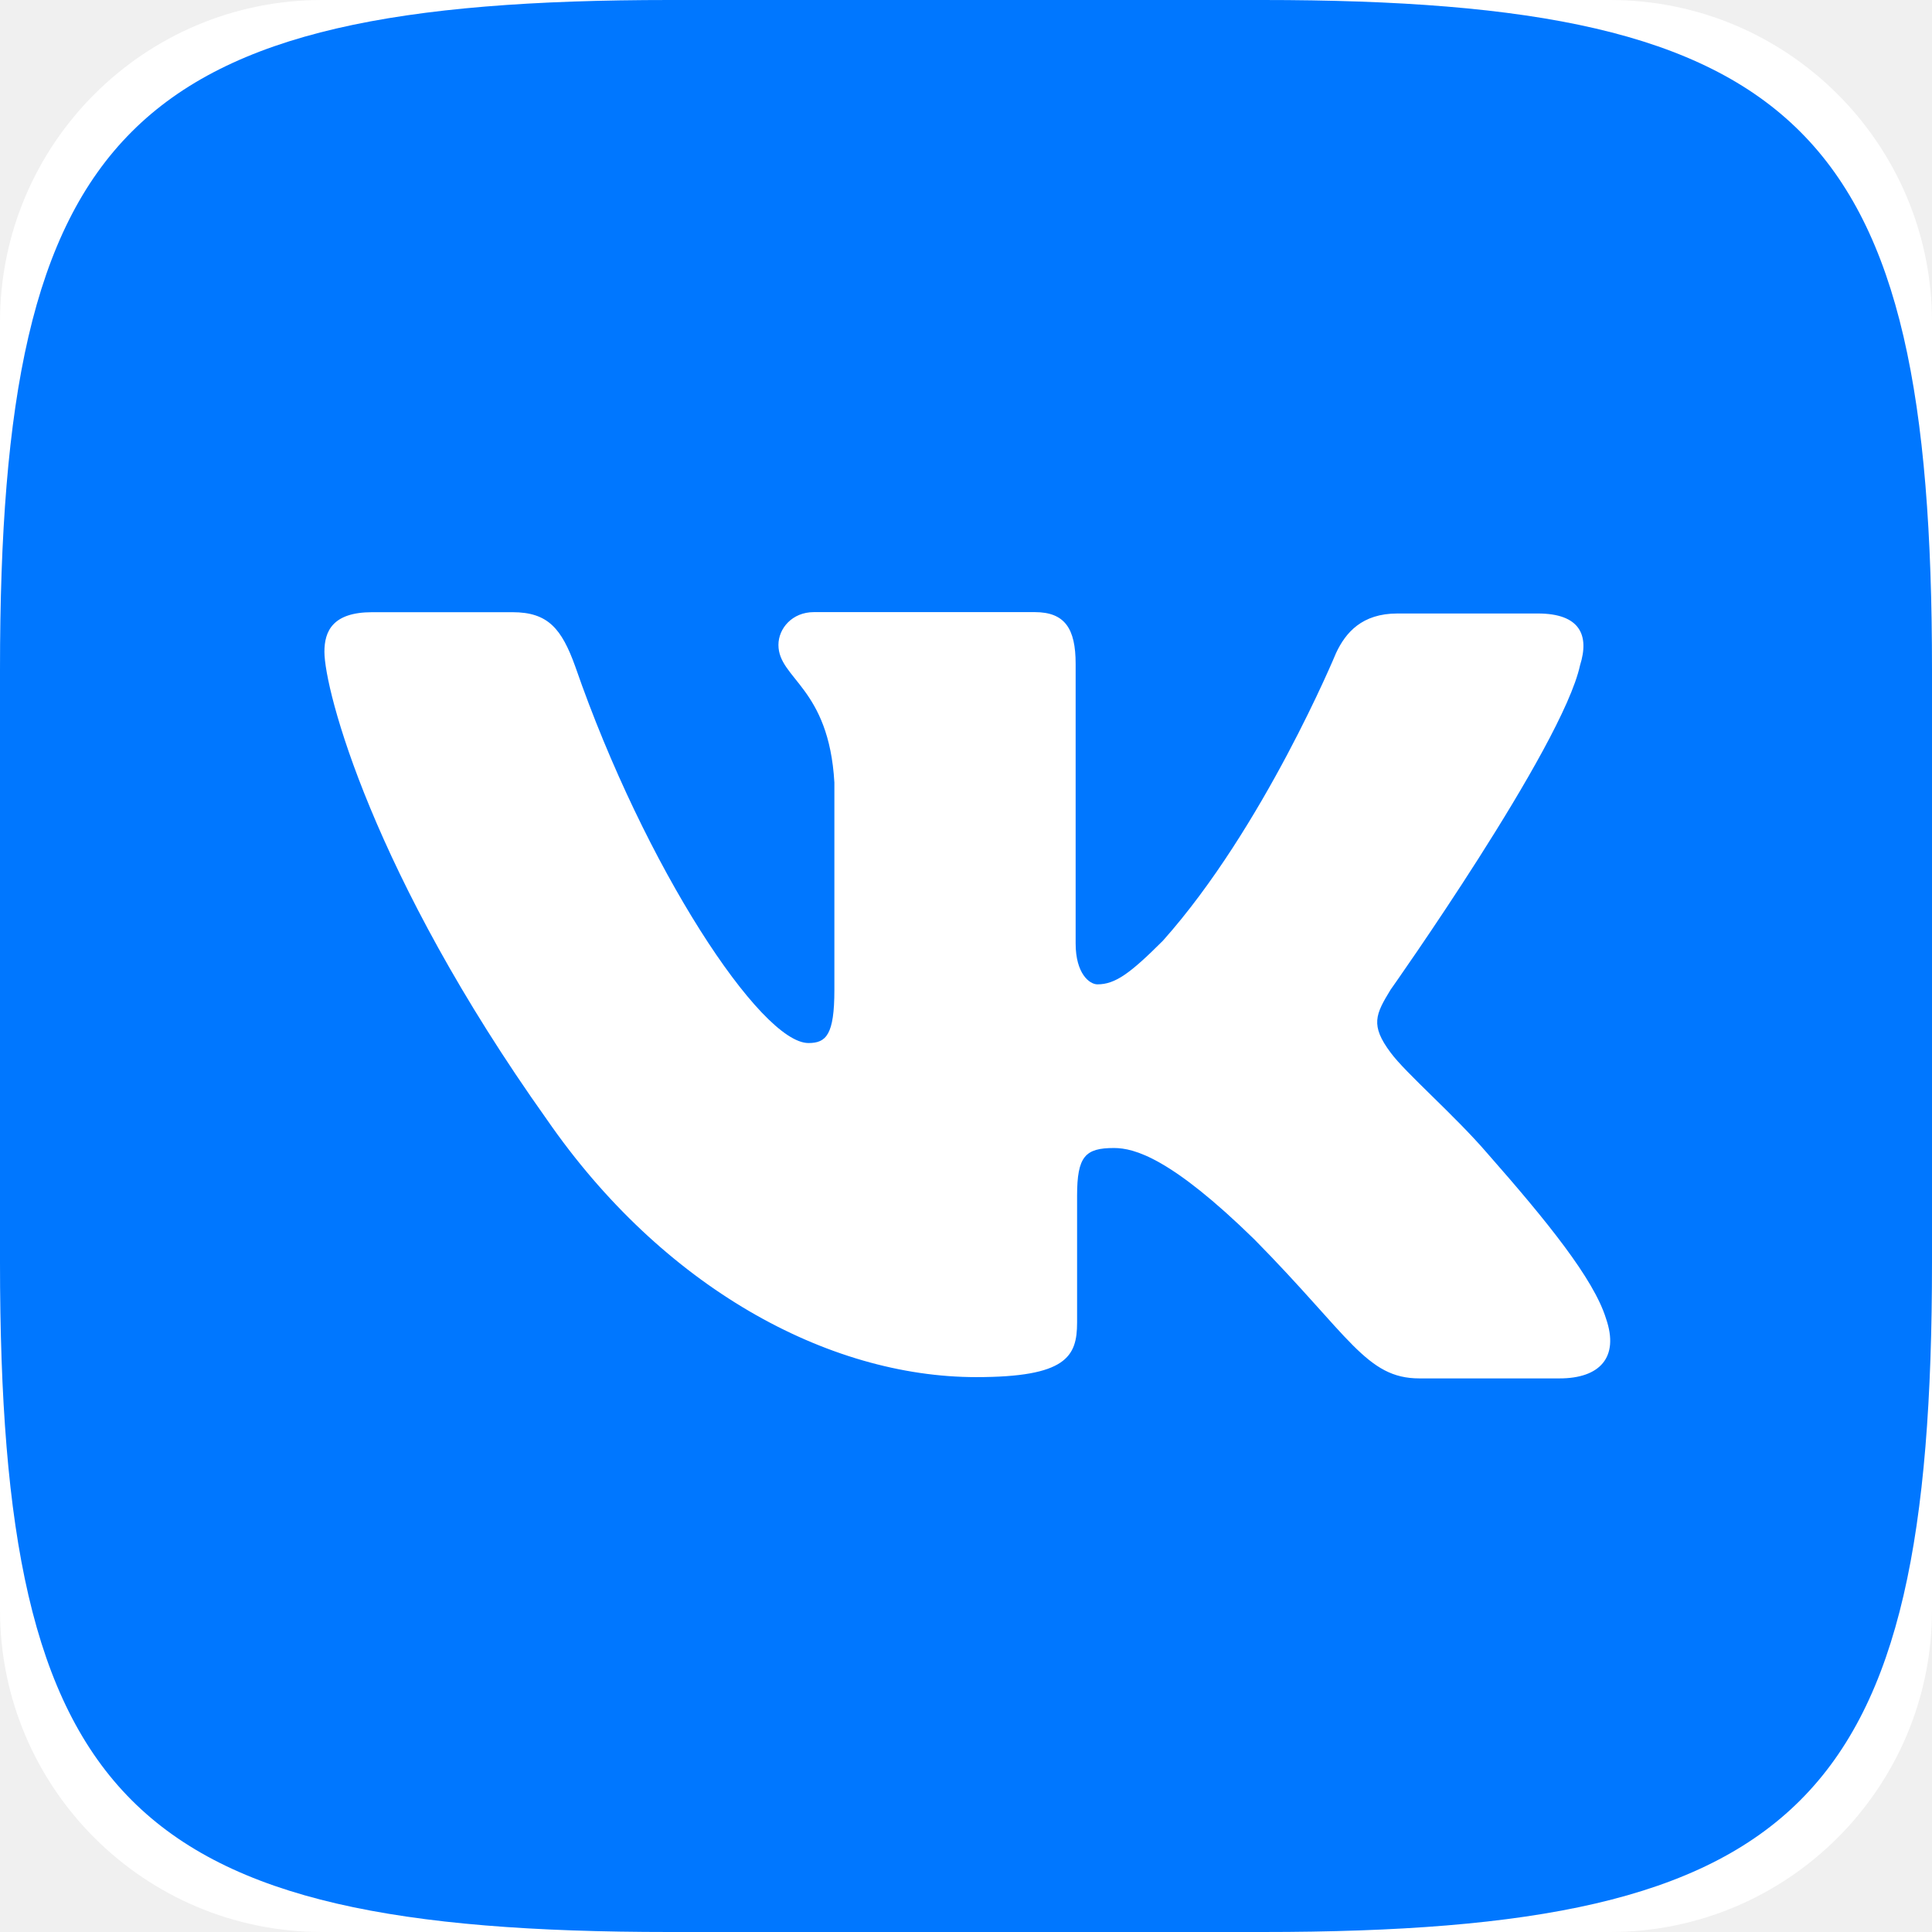
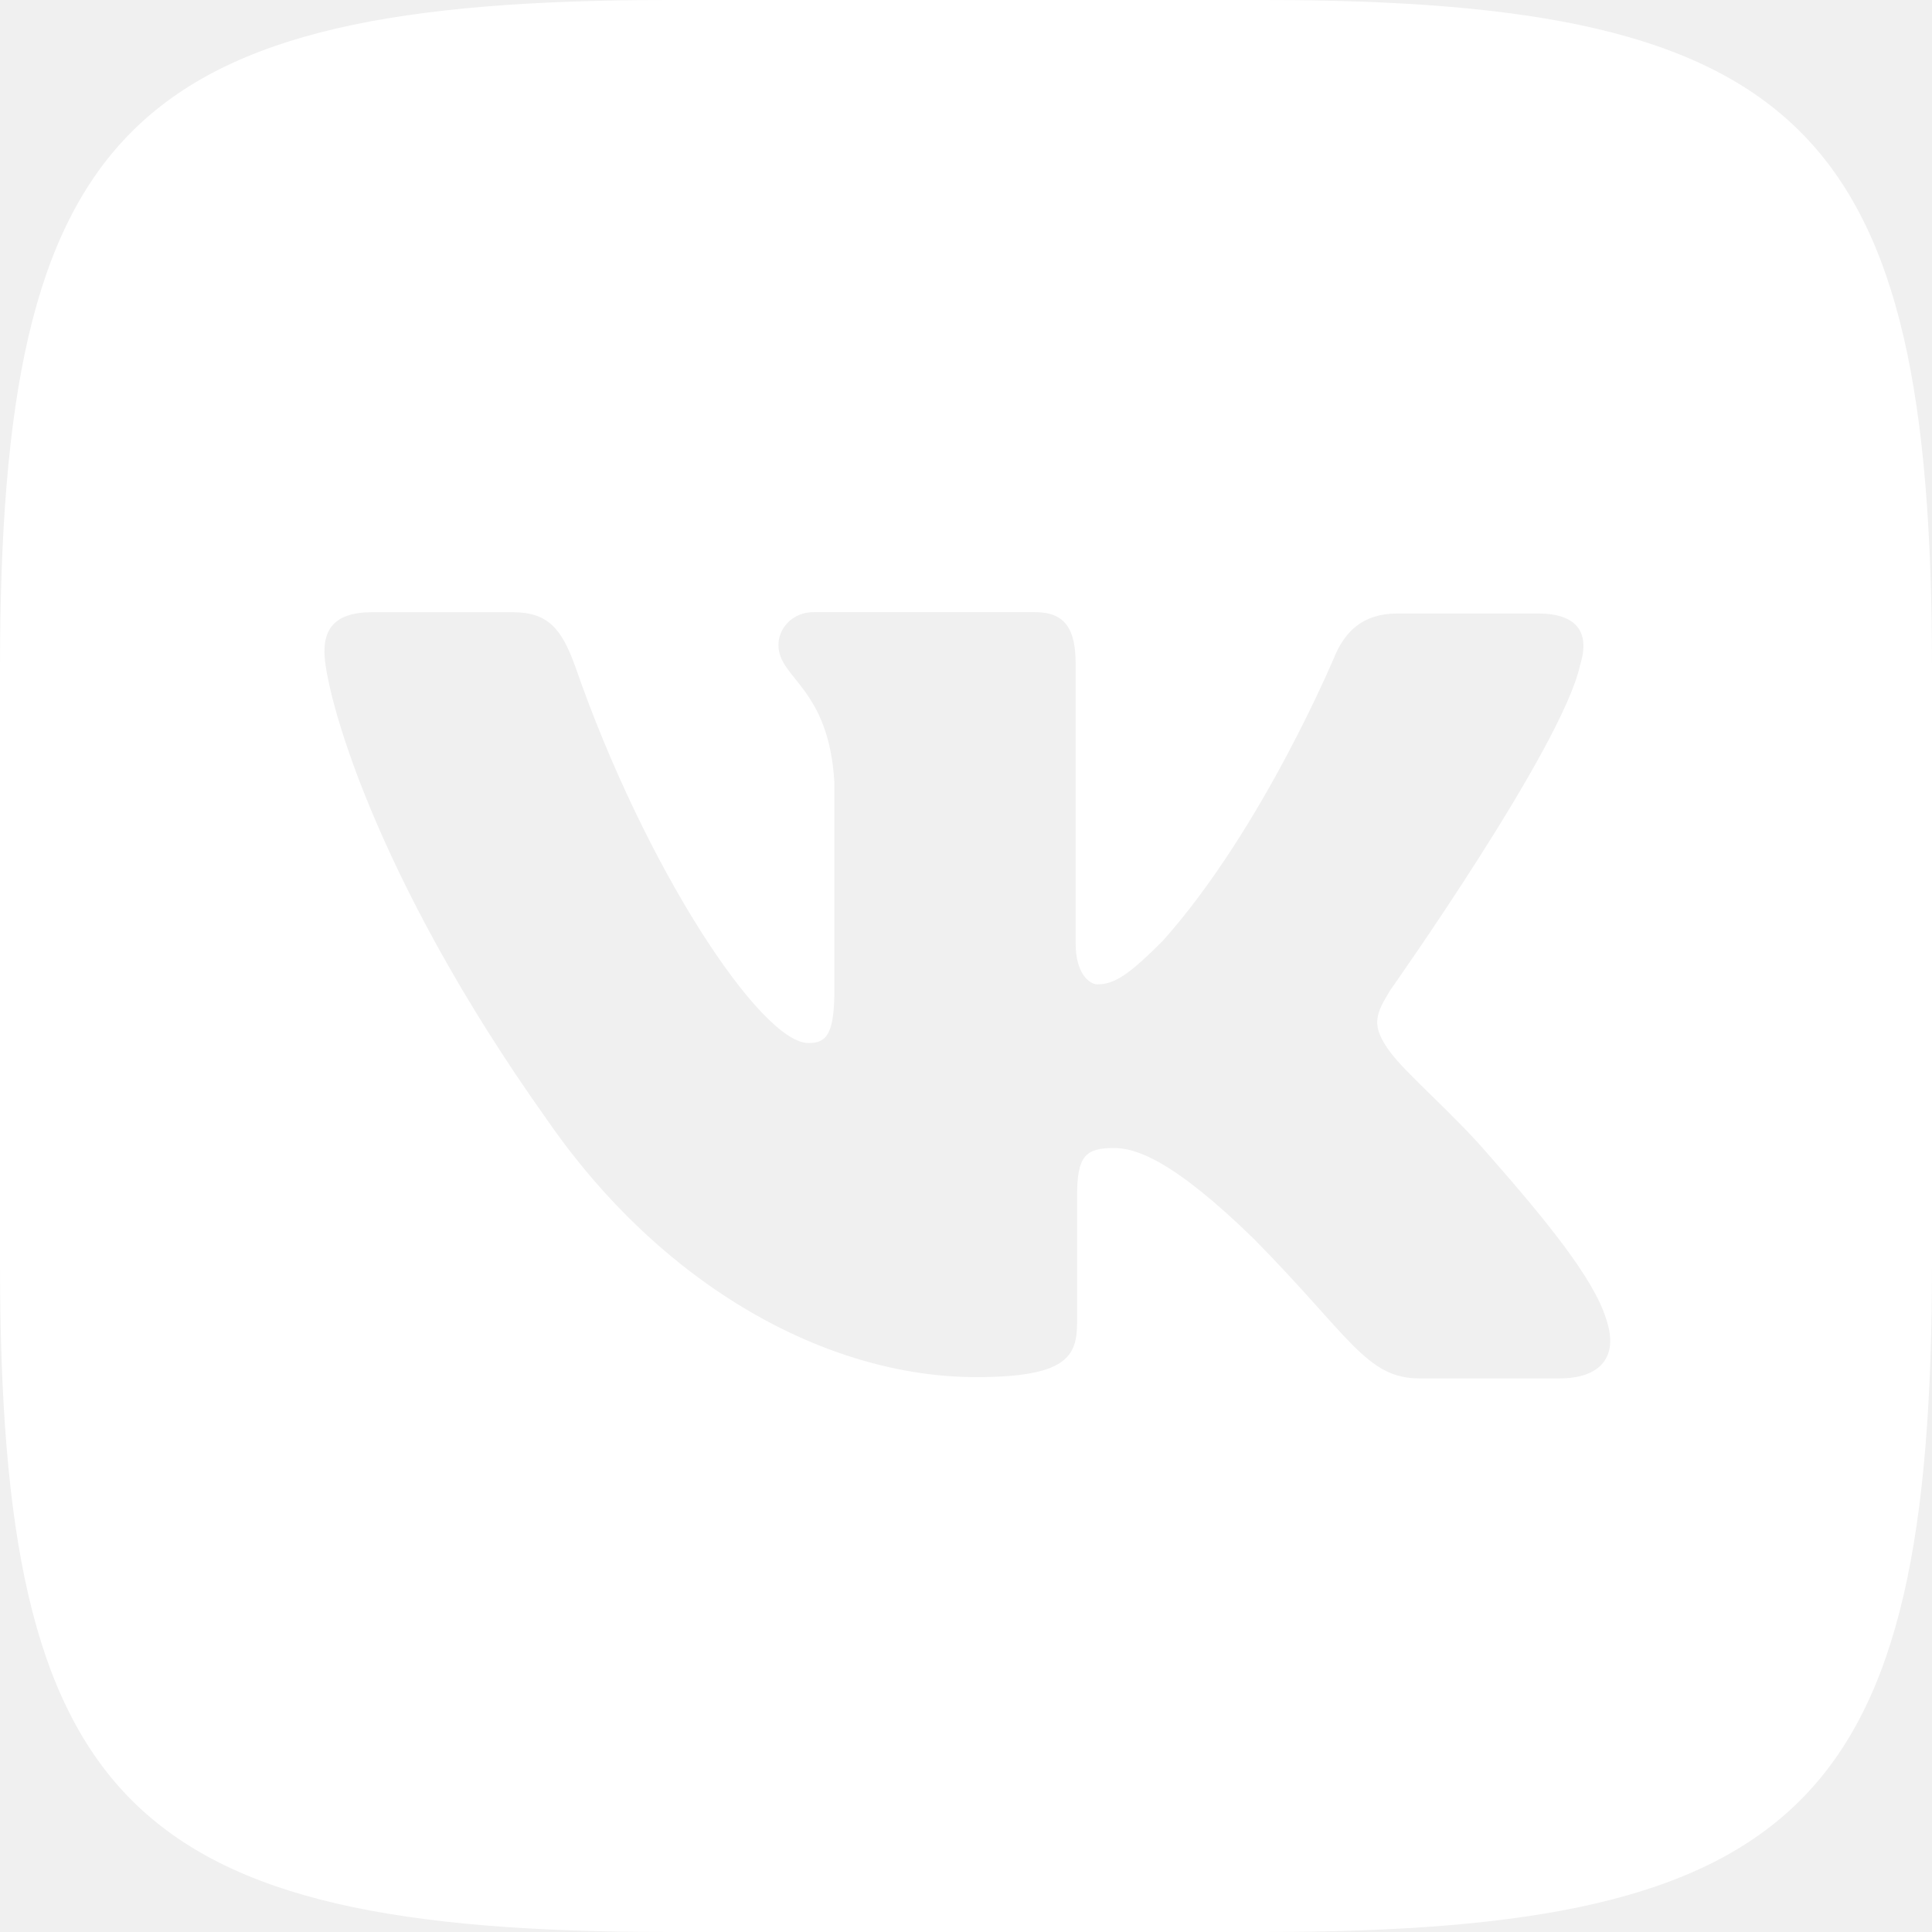
<svg xmlns="http://www.w3.org/2000/svg" viewBox="0 0 24 24">
-   <rect width="24" height="24" rx="4" fill="white" />
-   <path fill="#0077FF" fill-rule="evenodd" d="M15.684 0H8.316C1.592 0 0 1.592 0 8.316v7.368C0 22.408 1.592 24 8.316 24h7.368C22.408 24 24 22.408 24 15.684V8.316C24 1.592 22.408 0 15.684 0zm3.692 17.123h-1.744c-.66 0-.864-.525-2.05-1.727-1.033-1.01-1.49-1.135-1.744-1.135-.356 0-.458.102-.458.593v1.575c0 .424-.135.678-1.253.678-1.846 0-3.896-1.118-5.335-3.202C4.624 10.857 4.03 8.57 4.03 8.096c0-.254.102-.491.593-.491h1.744c.44 0 .61.203.78.677.863 2.49 2.303 4.675 2.896 4.675.22 0 .322-.102.322-.66V9.721c-.068-1.186-.695-1.287-.695-1.71 0-.203.17-.407.44-.407h2.744c.373 0 .508.203.508.643v3.473c0 .372.17.508.271.508.22 0 .407-.136.813-.542 1.253-1.405 2.151-3.574 2.151-3.574.119-.254.322-.491.762-.491h1.744c.525 0 .643.27.525.643-.22 1.017-2.354 4.031-2.354 4.031-.186.305-.254.44 0 .78.186.254.796.779 1.203 1.253.745.847 1.32 1.558 1.473 2.05.17.49-.085.745-.576.745z" />
+   <path fill="white" fill-rule="evenodd" d="M15.684 0H8.316C1.592 0 0 1.592 0 8.316v7.368C0 22.408 1.592 24 8.316 24h7.368C22.408 24 24 22.408 24 15.684V8.316C24 1.592 22.408 0 15.684 0zm3.692 17.123h-1.744c-.66 0-.864-.525-2.05-1.727-1.033-1.01-1.49-1.135-1.744-1.135-.356 0-.458.102-.458.593v1.575c0 .424-.135.678-1.253.678-1.846 0-3.896-1.118-5.335-3.202C4.624 10.857 4.03 8.57 4.03 8.096c0-.254.102-.491.593-.491h1.744c.44 0 .61.203.78.677.863 2.49 2.303 4.675 2.896 4.675.22 0 .322-.102.322-.66V9.721c-.068-1.186-.695-1.287-.695-1.71 0-.203.17-.407.44-.407h2.744c.373 0 .508.203.508.643v3.473c0 .372.17.508.271.508.22 0 .407-.136.813-.542 1.253-1.405 2.151-3.574 2.151-3.574.119-.254.322-.491.762-.491h1.744c.525 0 .643.27.525.643-.22 1.017-2.354 4.031-2.354 4.031-.186.305-.254.44 0 .78.186.254.796.779 1.203 1.253.745.847 1.32 1.558 1.473 2.05.17.49-.085.745-.576.745z" />
</svg>
